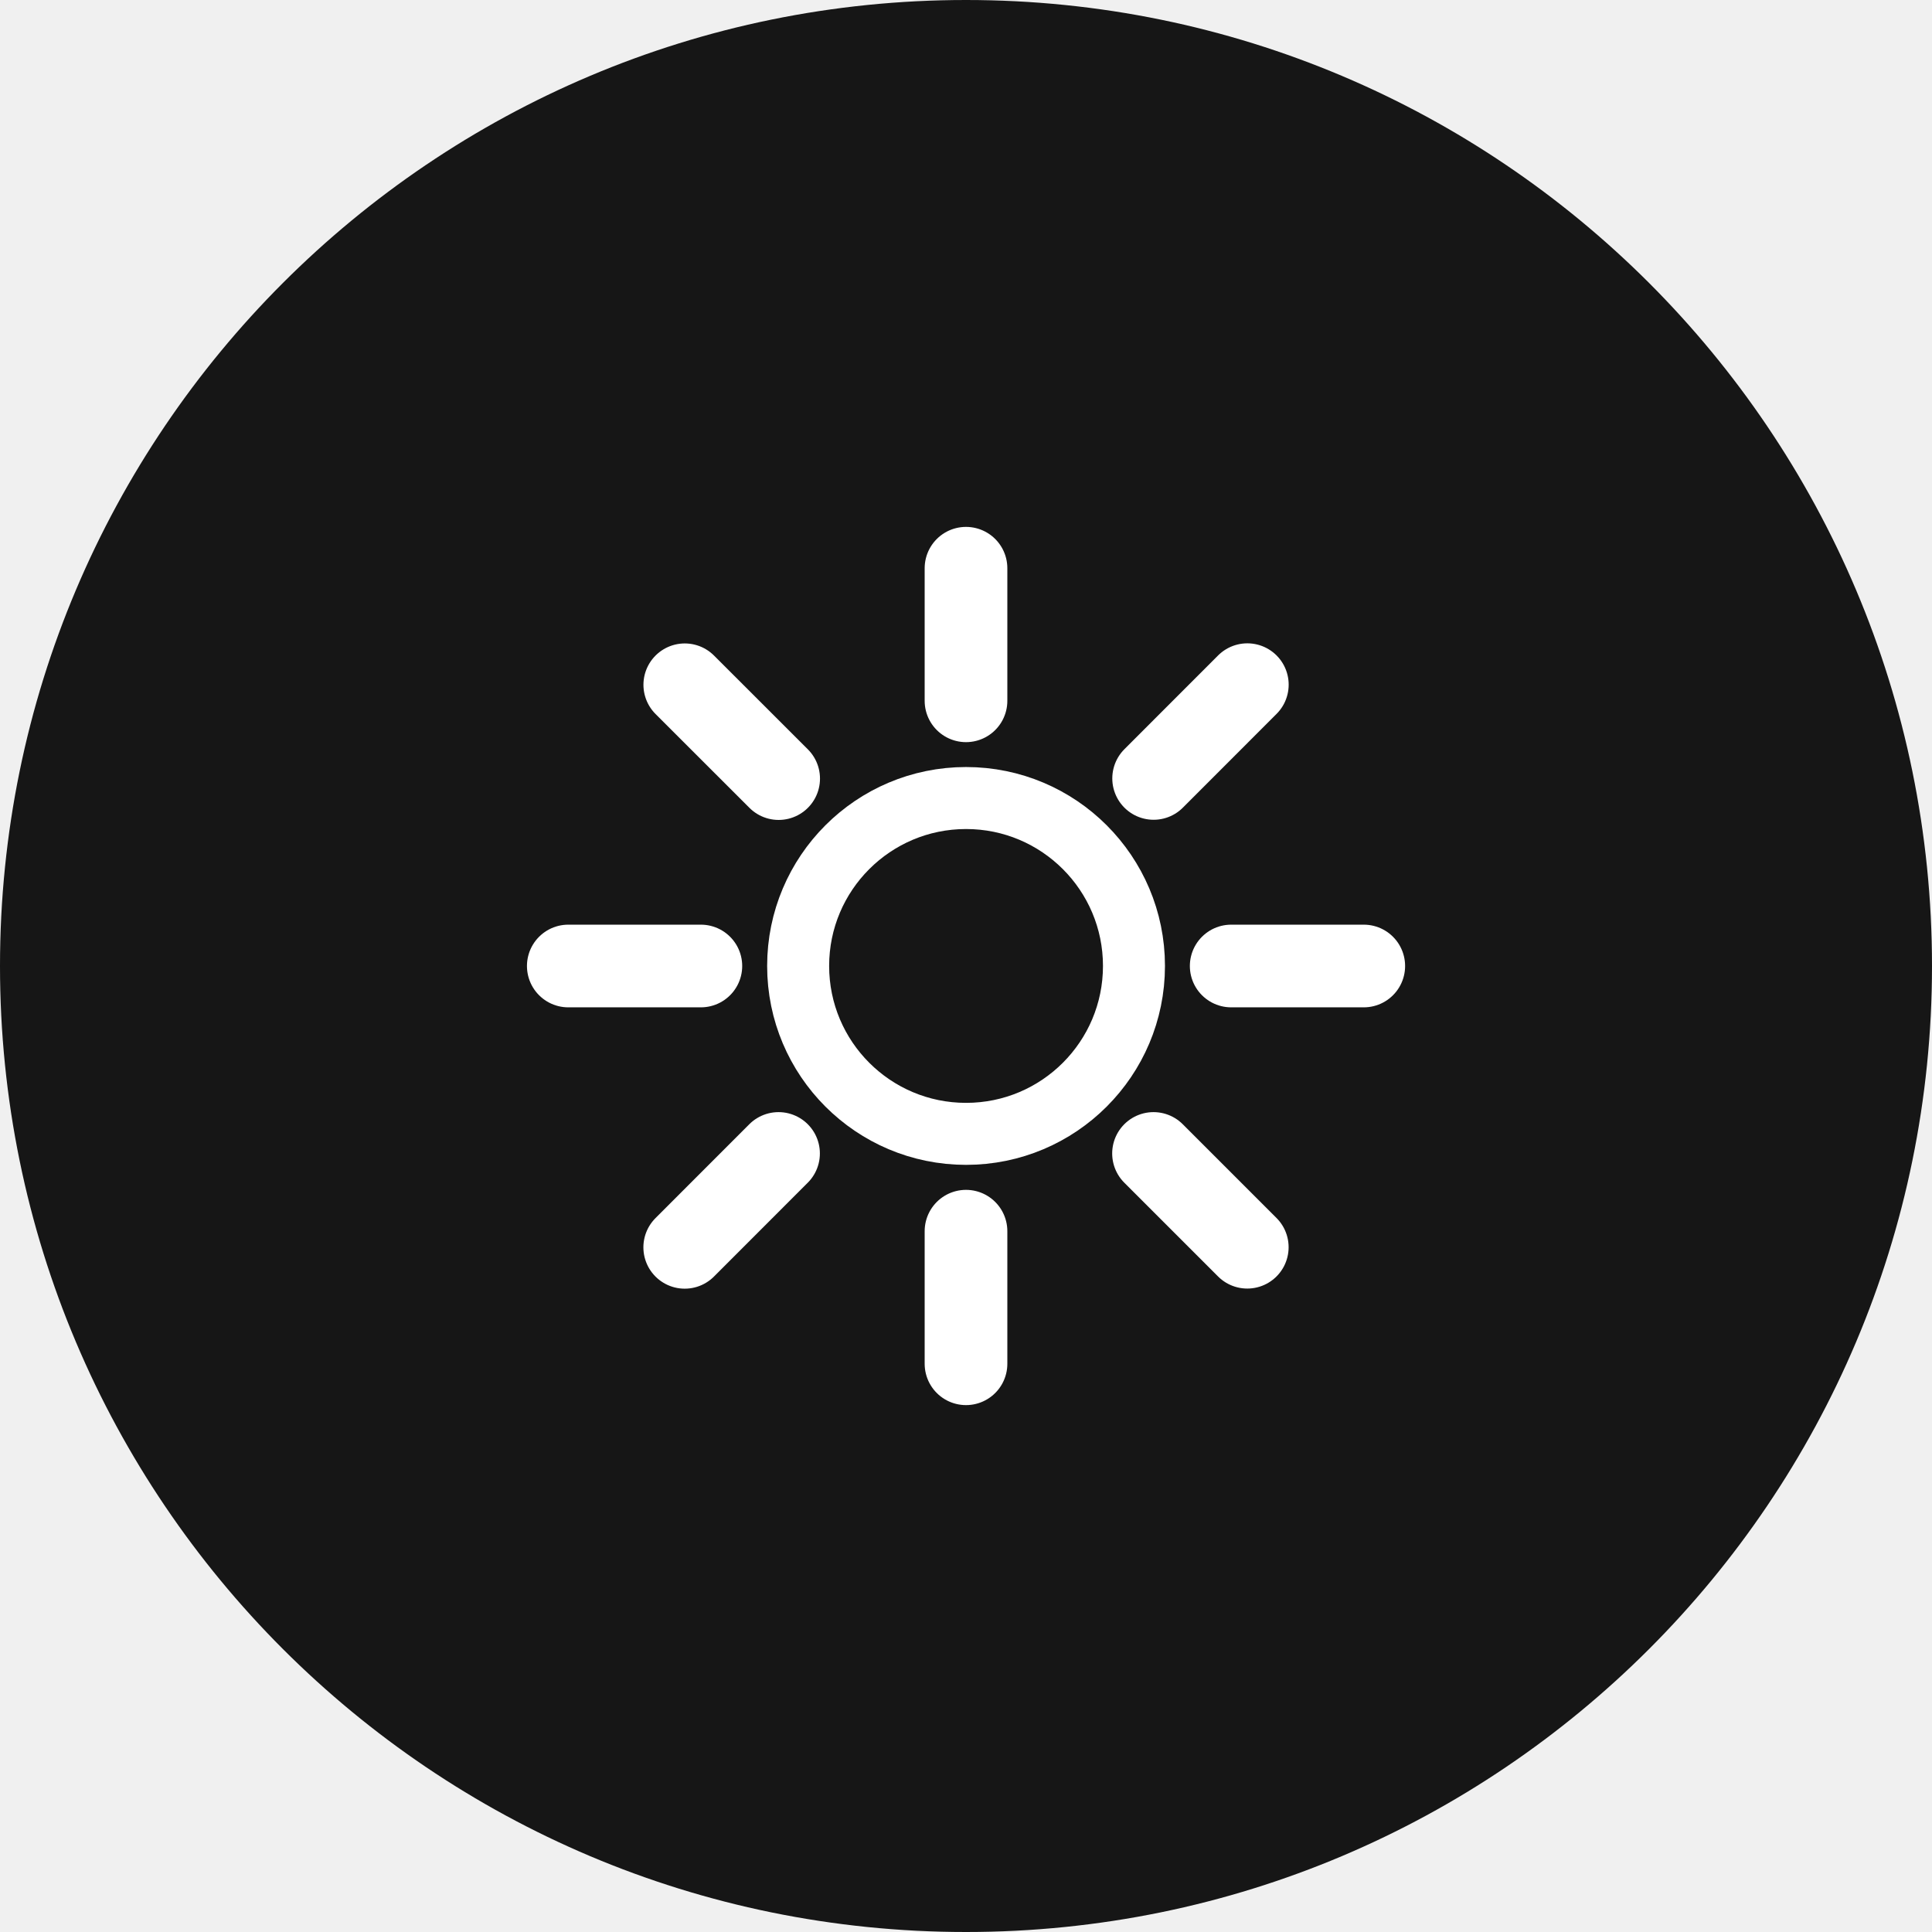
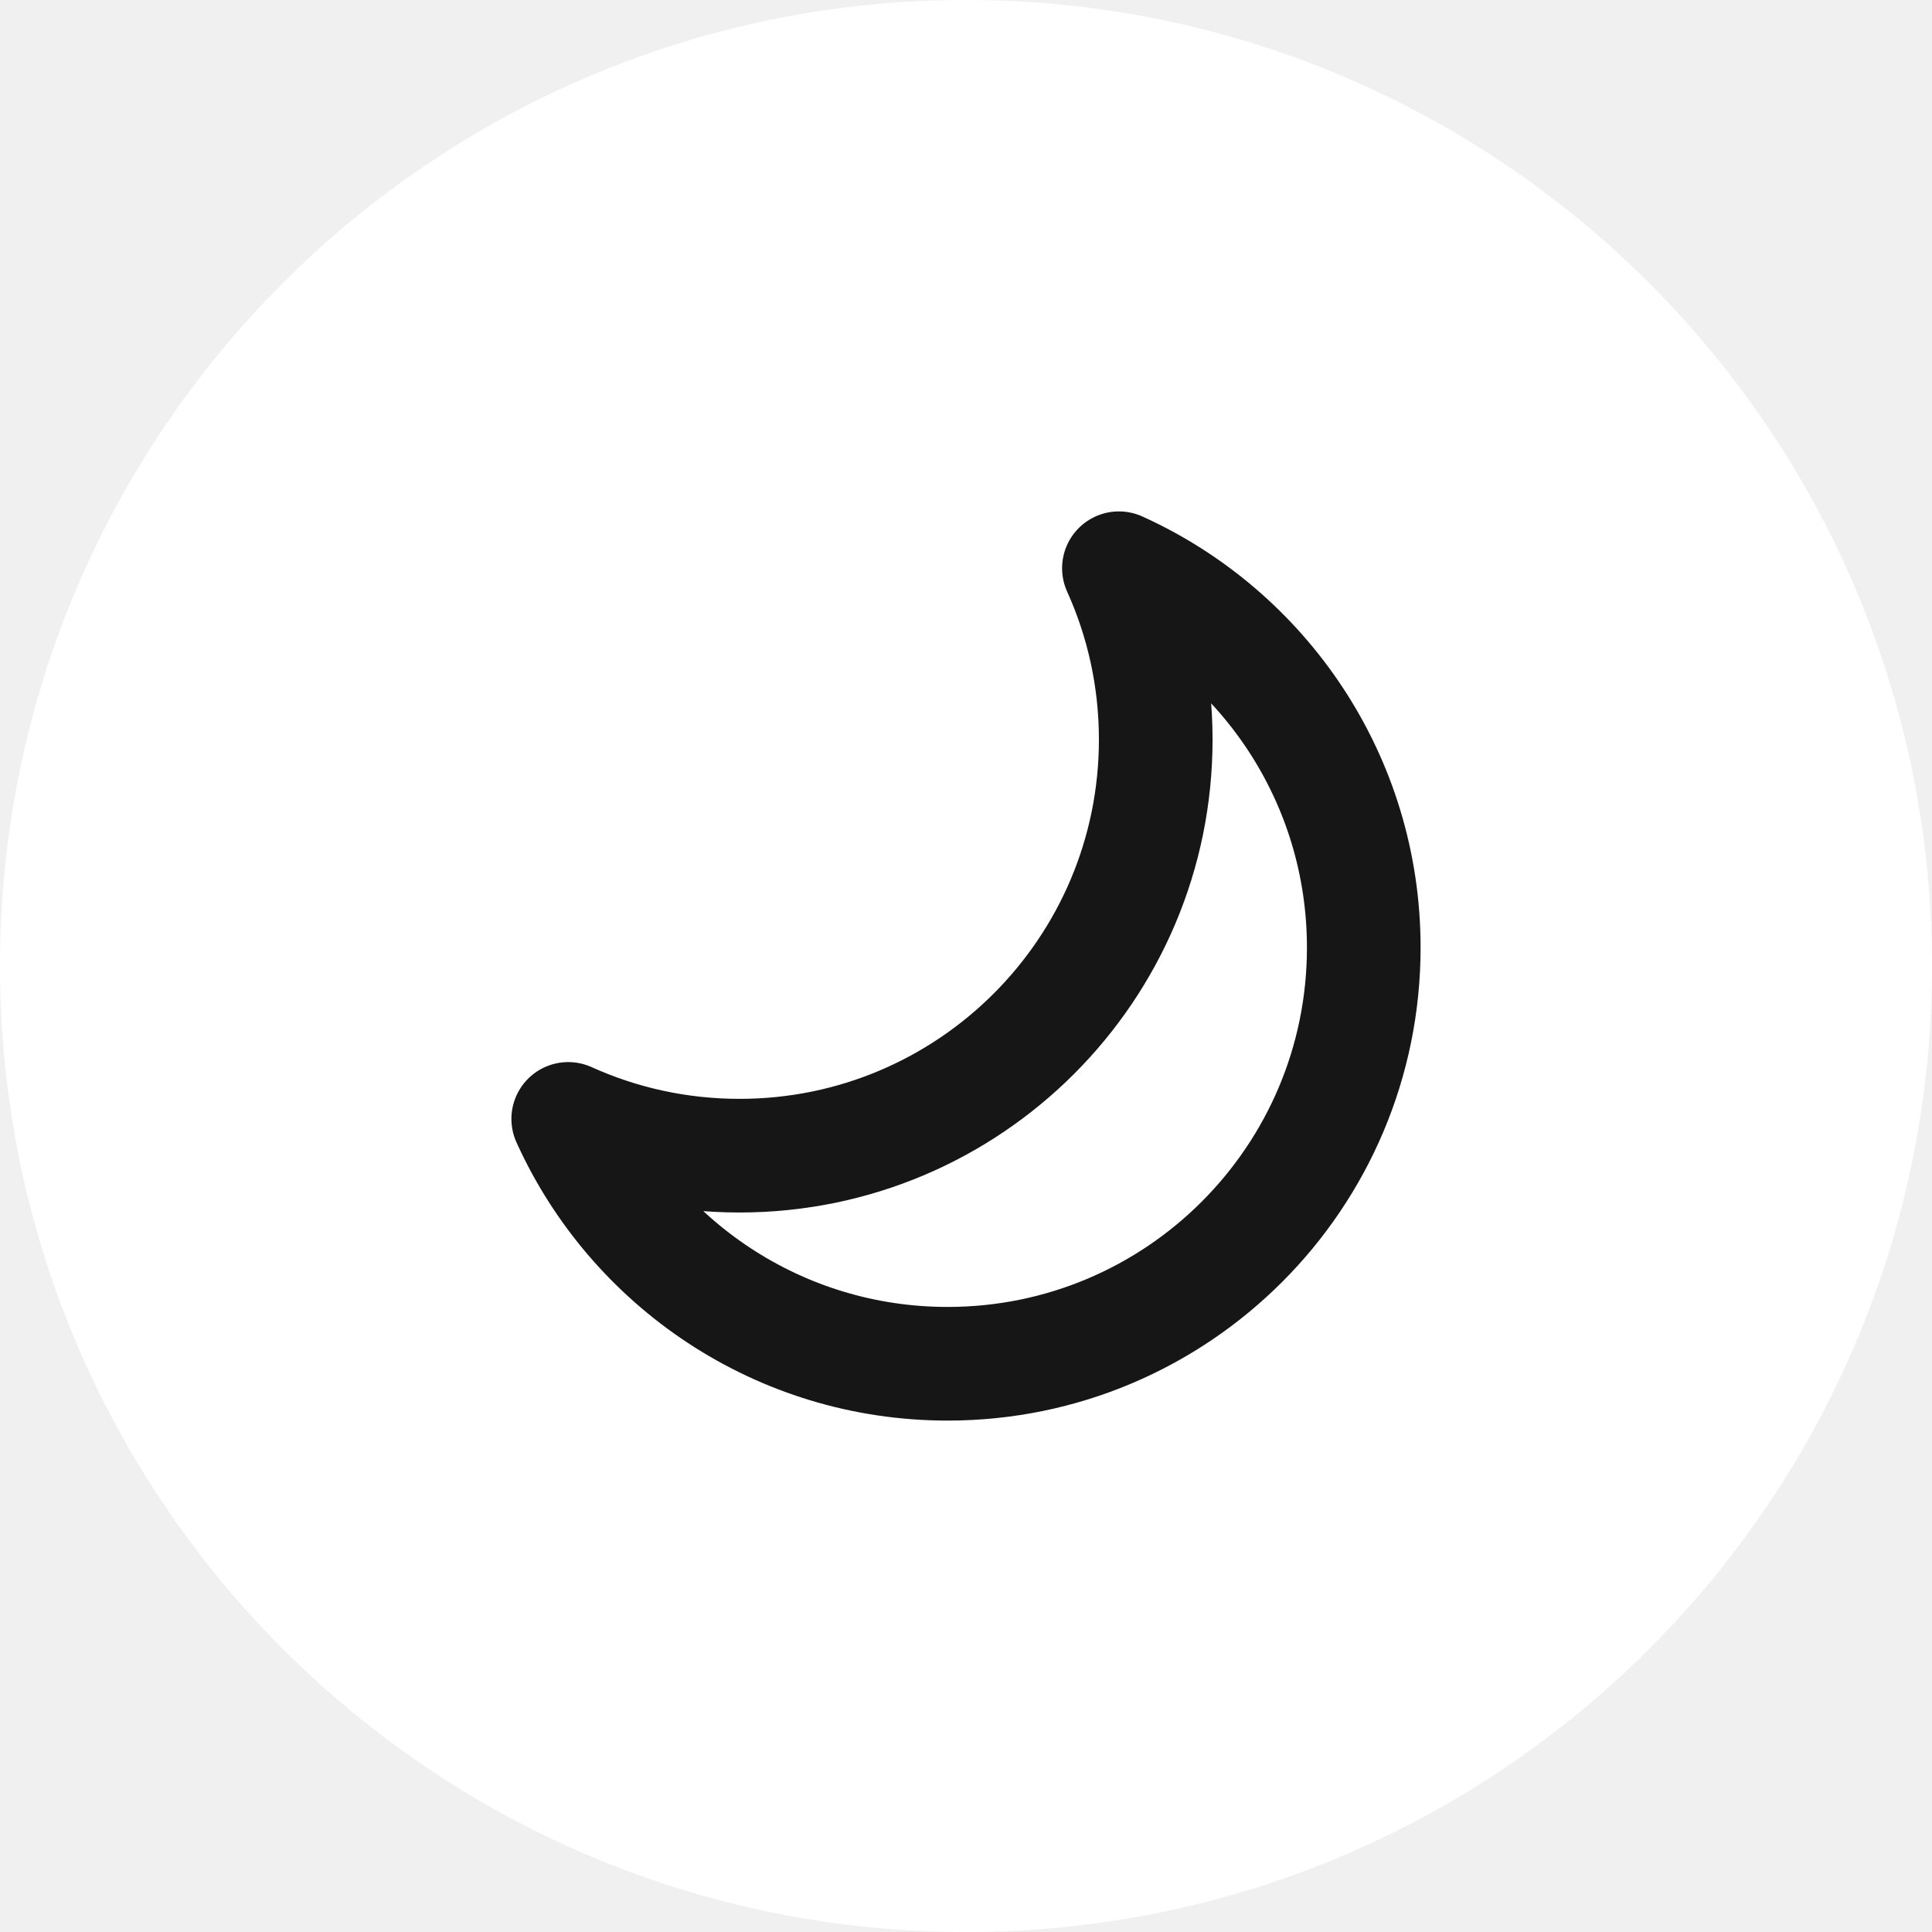
<svg xmlns="http://www.w3.org/2000/svg" width="34" height="34" viewBox="0 0 34 34" fill="none">
-   <rect x="0" width="34" height="34" rx="17" fill="#161616" />
-   <path d="M17 10V12.333M17 21.667V24M12.334 17H10.001M24 17H21.667M12.051 12.051L13.703 13.702M20.3 20.299L21.95 21.949M21.951 12.049L20.302 13.699M13.701 20.299L12.05 21.951" stroke="white" stroke-width="1.455" stroke-linecap="round" stroke-linejoin="round" />
-   <circle cx="17.001" cy="16.999" r="2.955" stroke="white" stroke-width="1.091" />
+   <rect x="0" width="34" height="34" rx="17" fill="white" />
+   <path d="M10 19.691C10.92 20.107 11.94 20.338 13.015 20.338C17.06 20.338 20.339 17.059 20.339 13.015C20.339 11.94 20.107 10.919 19.691 10C22.232 11.149 24 13.706 24 16.676C24 20.721 20.721 24 16.677 24C13.707 24 11.149 22.232 10 19.691Z" stroke="#161616" stroke-width="2" stroke-linecap="round" stroke-linejoin="round" />
</svg>
